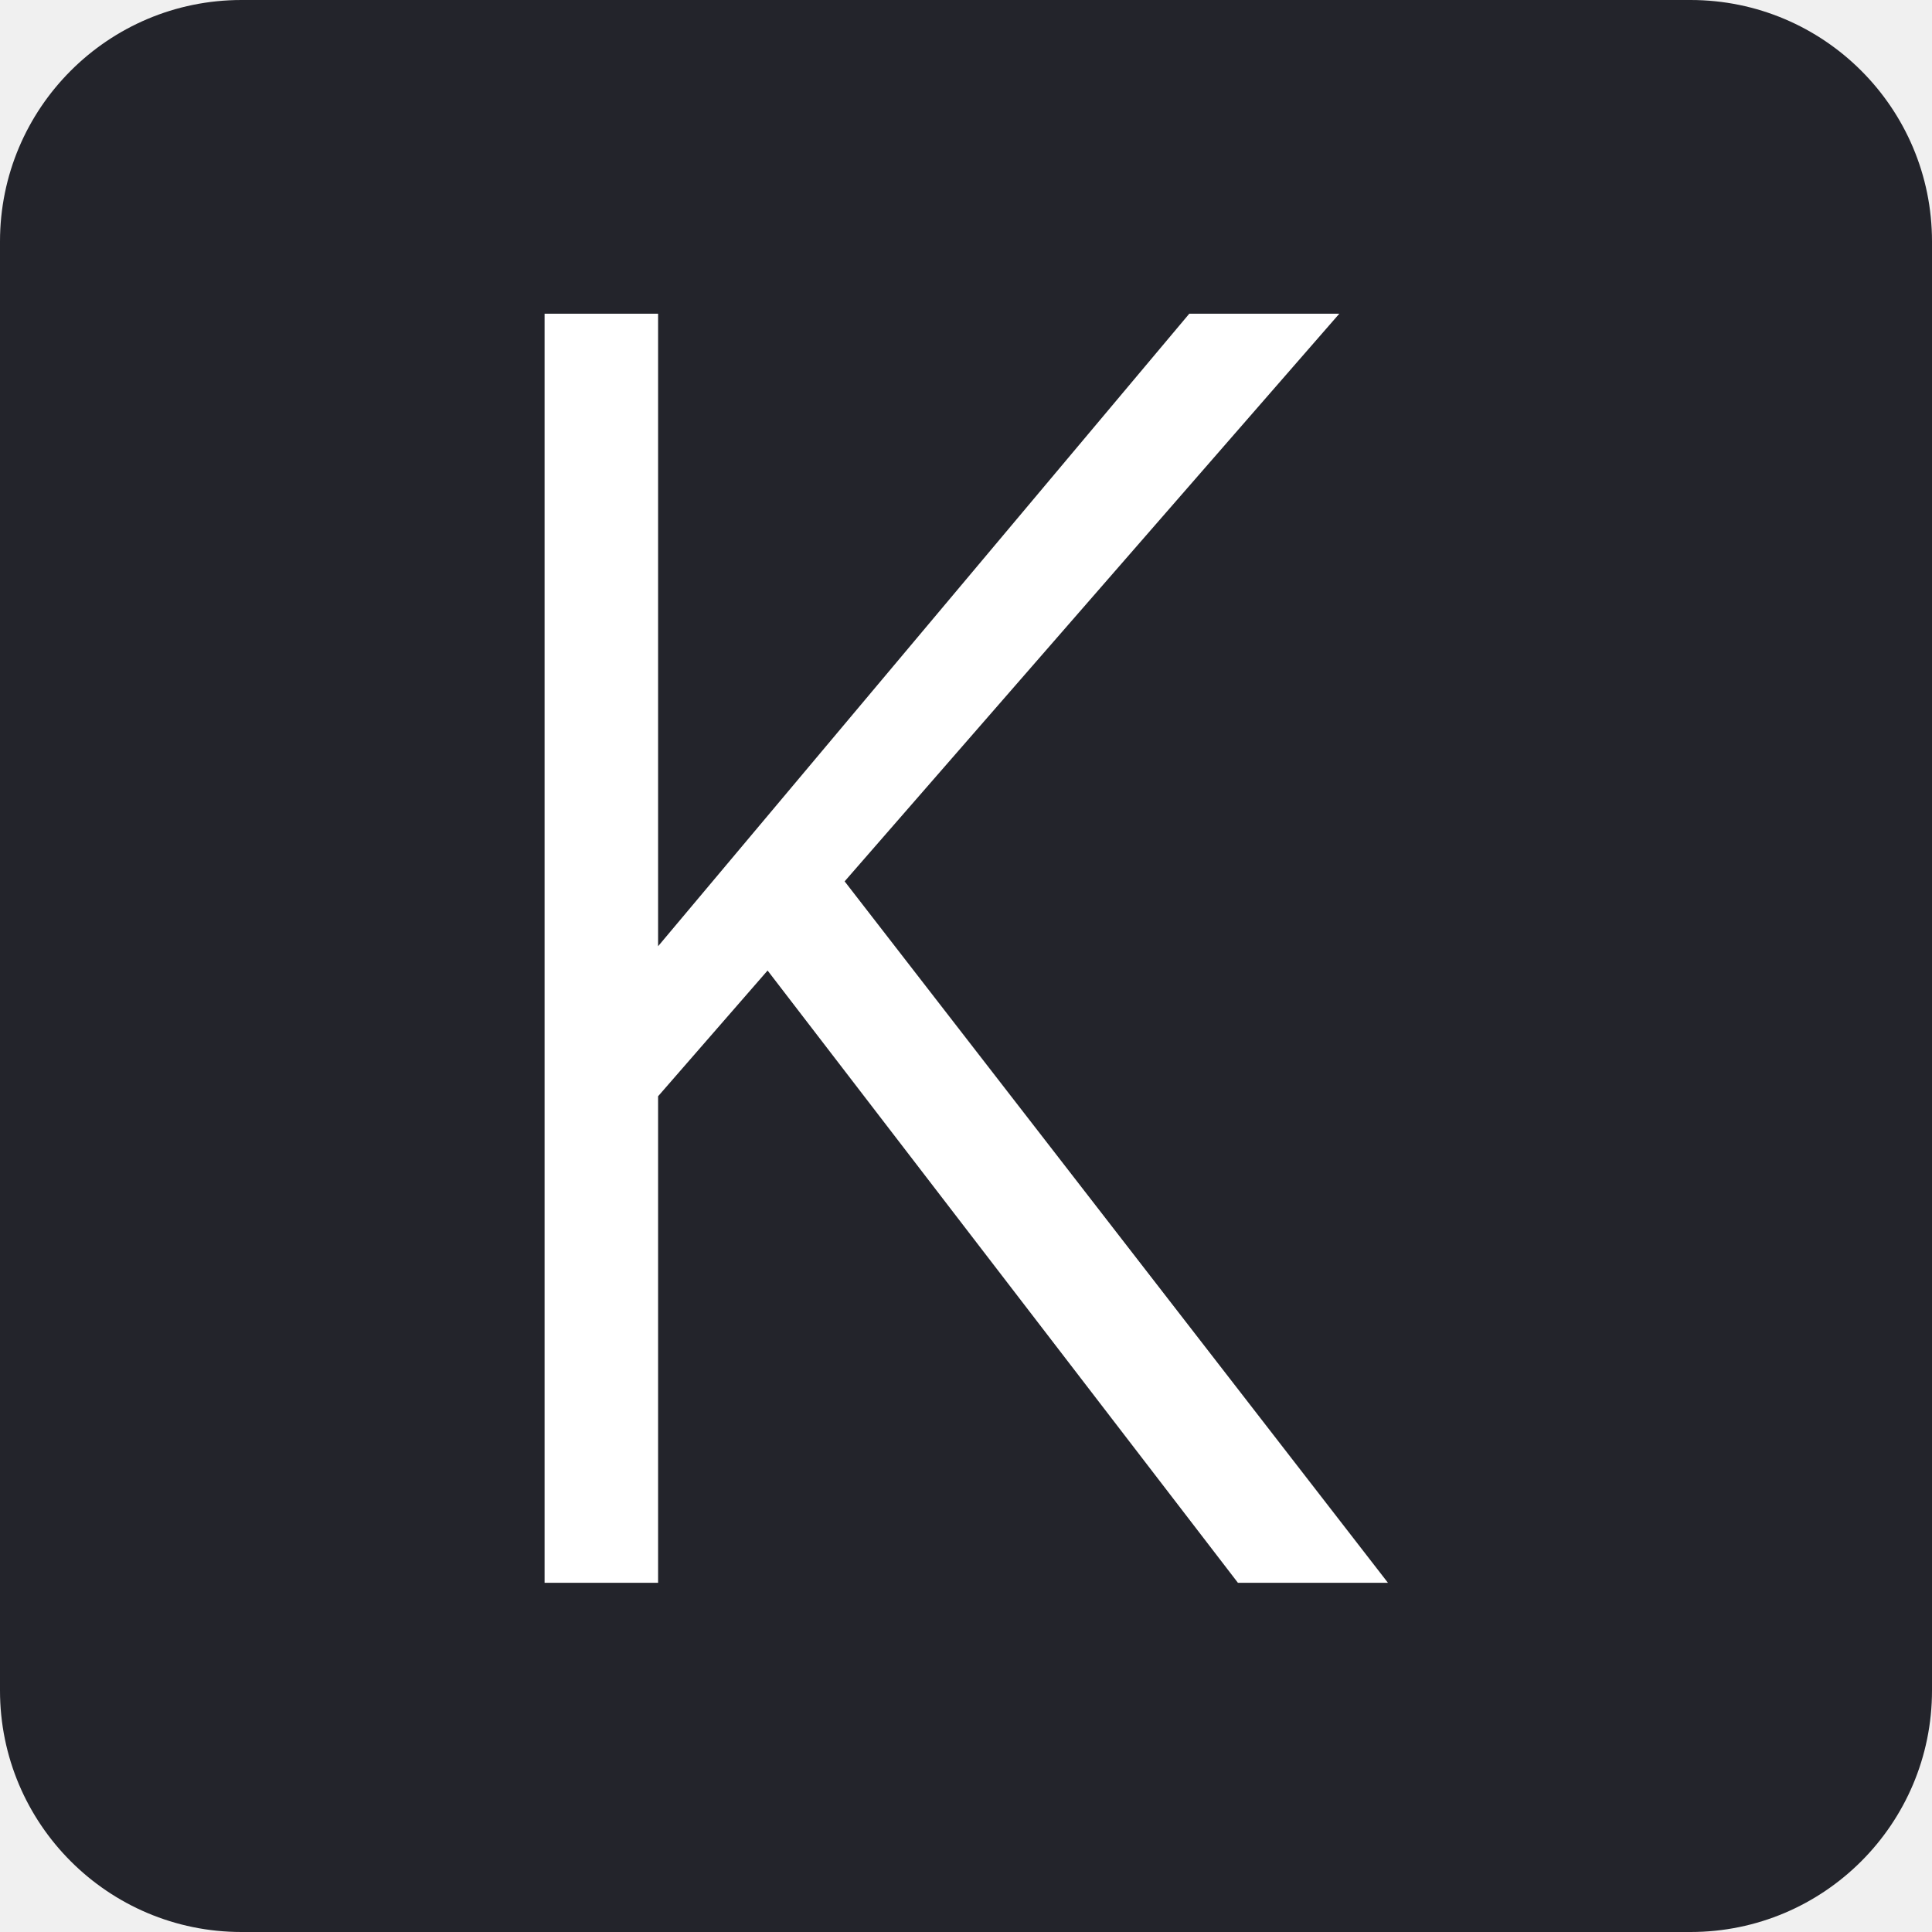
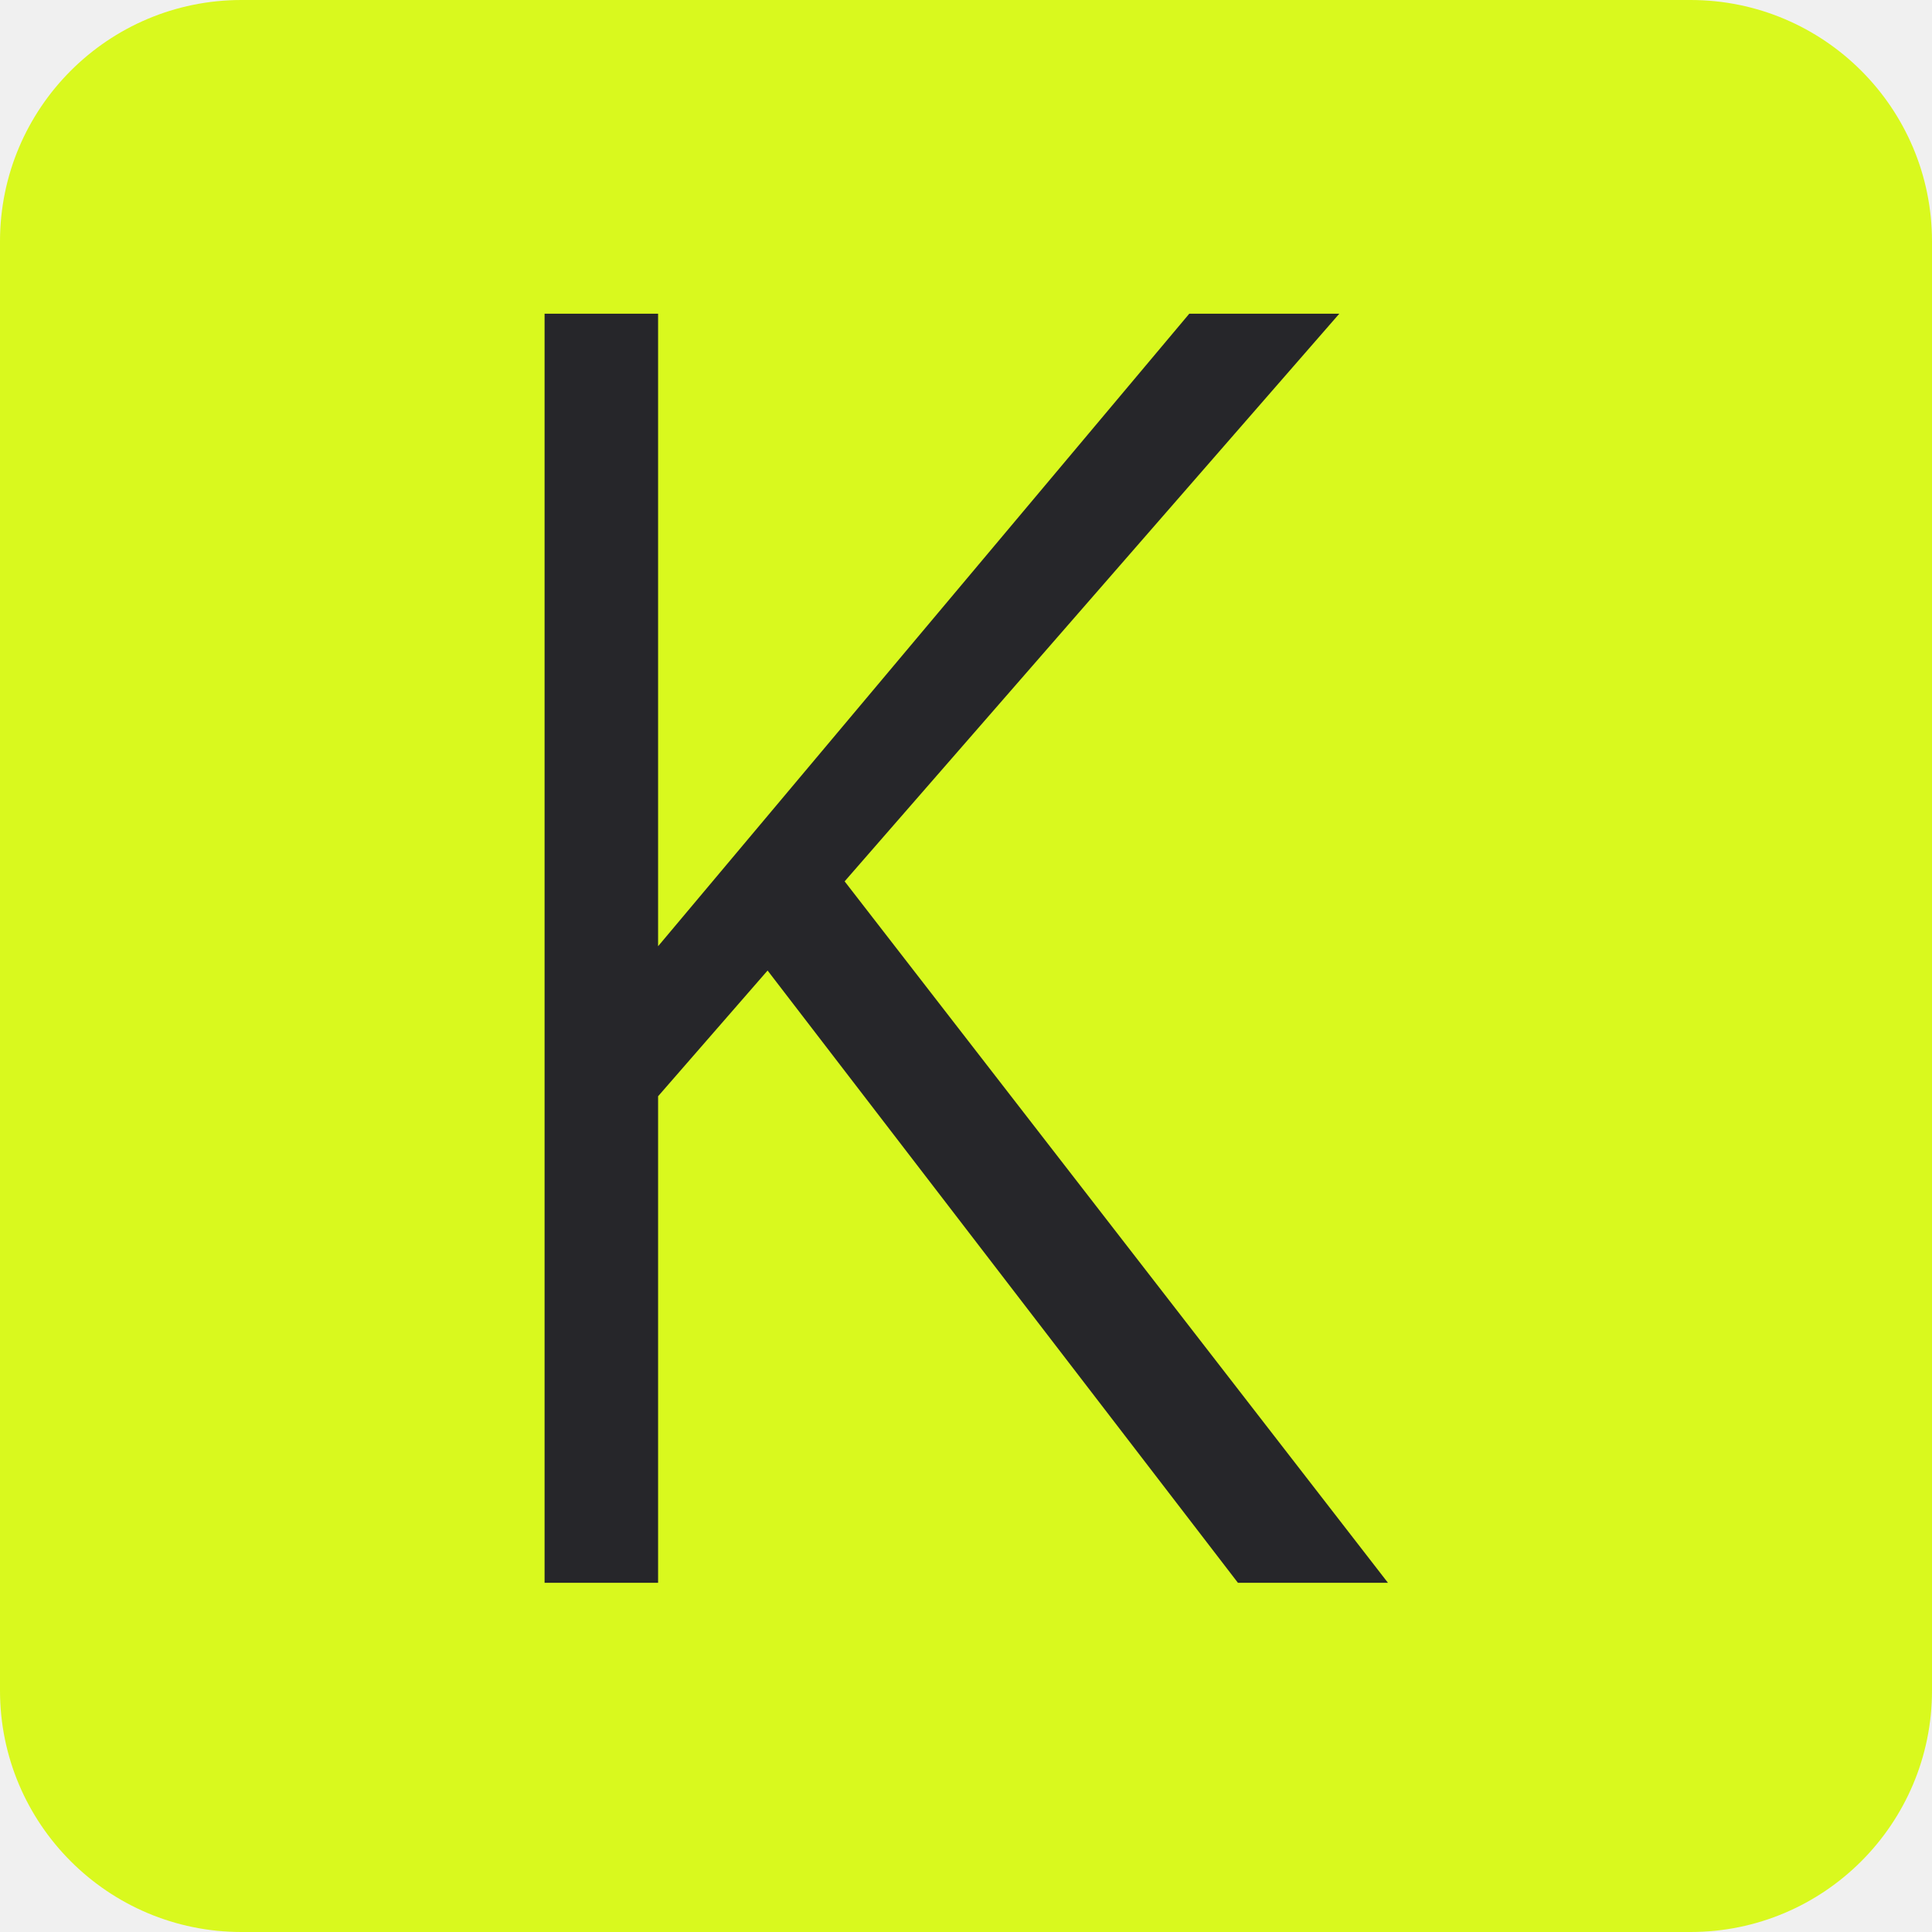
<svg xmlns="http://www.w3.org/2000/svg" viewBox="0 0 32 32">
-   <rect width="32" height="32" rx="4" fill="#23242b" />
-   <path transform="translate(9.02 4.86) scale(0.9)" d="M12.76 23.729H15.521L5.522 10.82L14.626 0.373H11.865L2.089 12.014V0.373H0V23.729H2.089V14.775L4.104 12.461L12.76 23.729Z" fill="#ffffff" />
+   <rect width="32" height="32" rx="4" fill="#d9f91e" />
+   <path transform="translate(9.02 4.86) scale(0.9)" d="M12.76 23.729H15.521L5.522 10.82L14.626 0.373H11.865L2.089 12.014V0.373H0V23.729H2.089V14.775L4.104 12.461L12.76 23.729Z" fill="#26262a" />
</svg>
